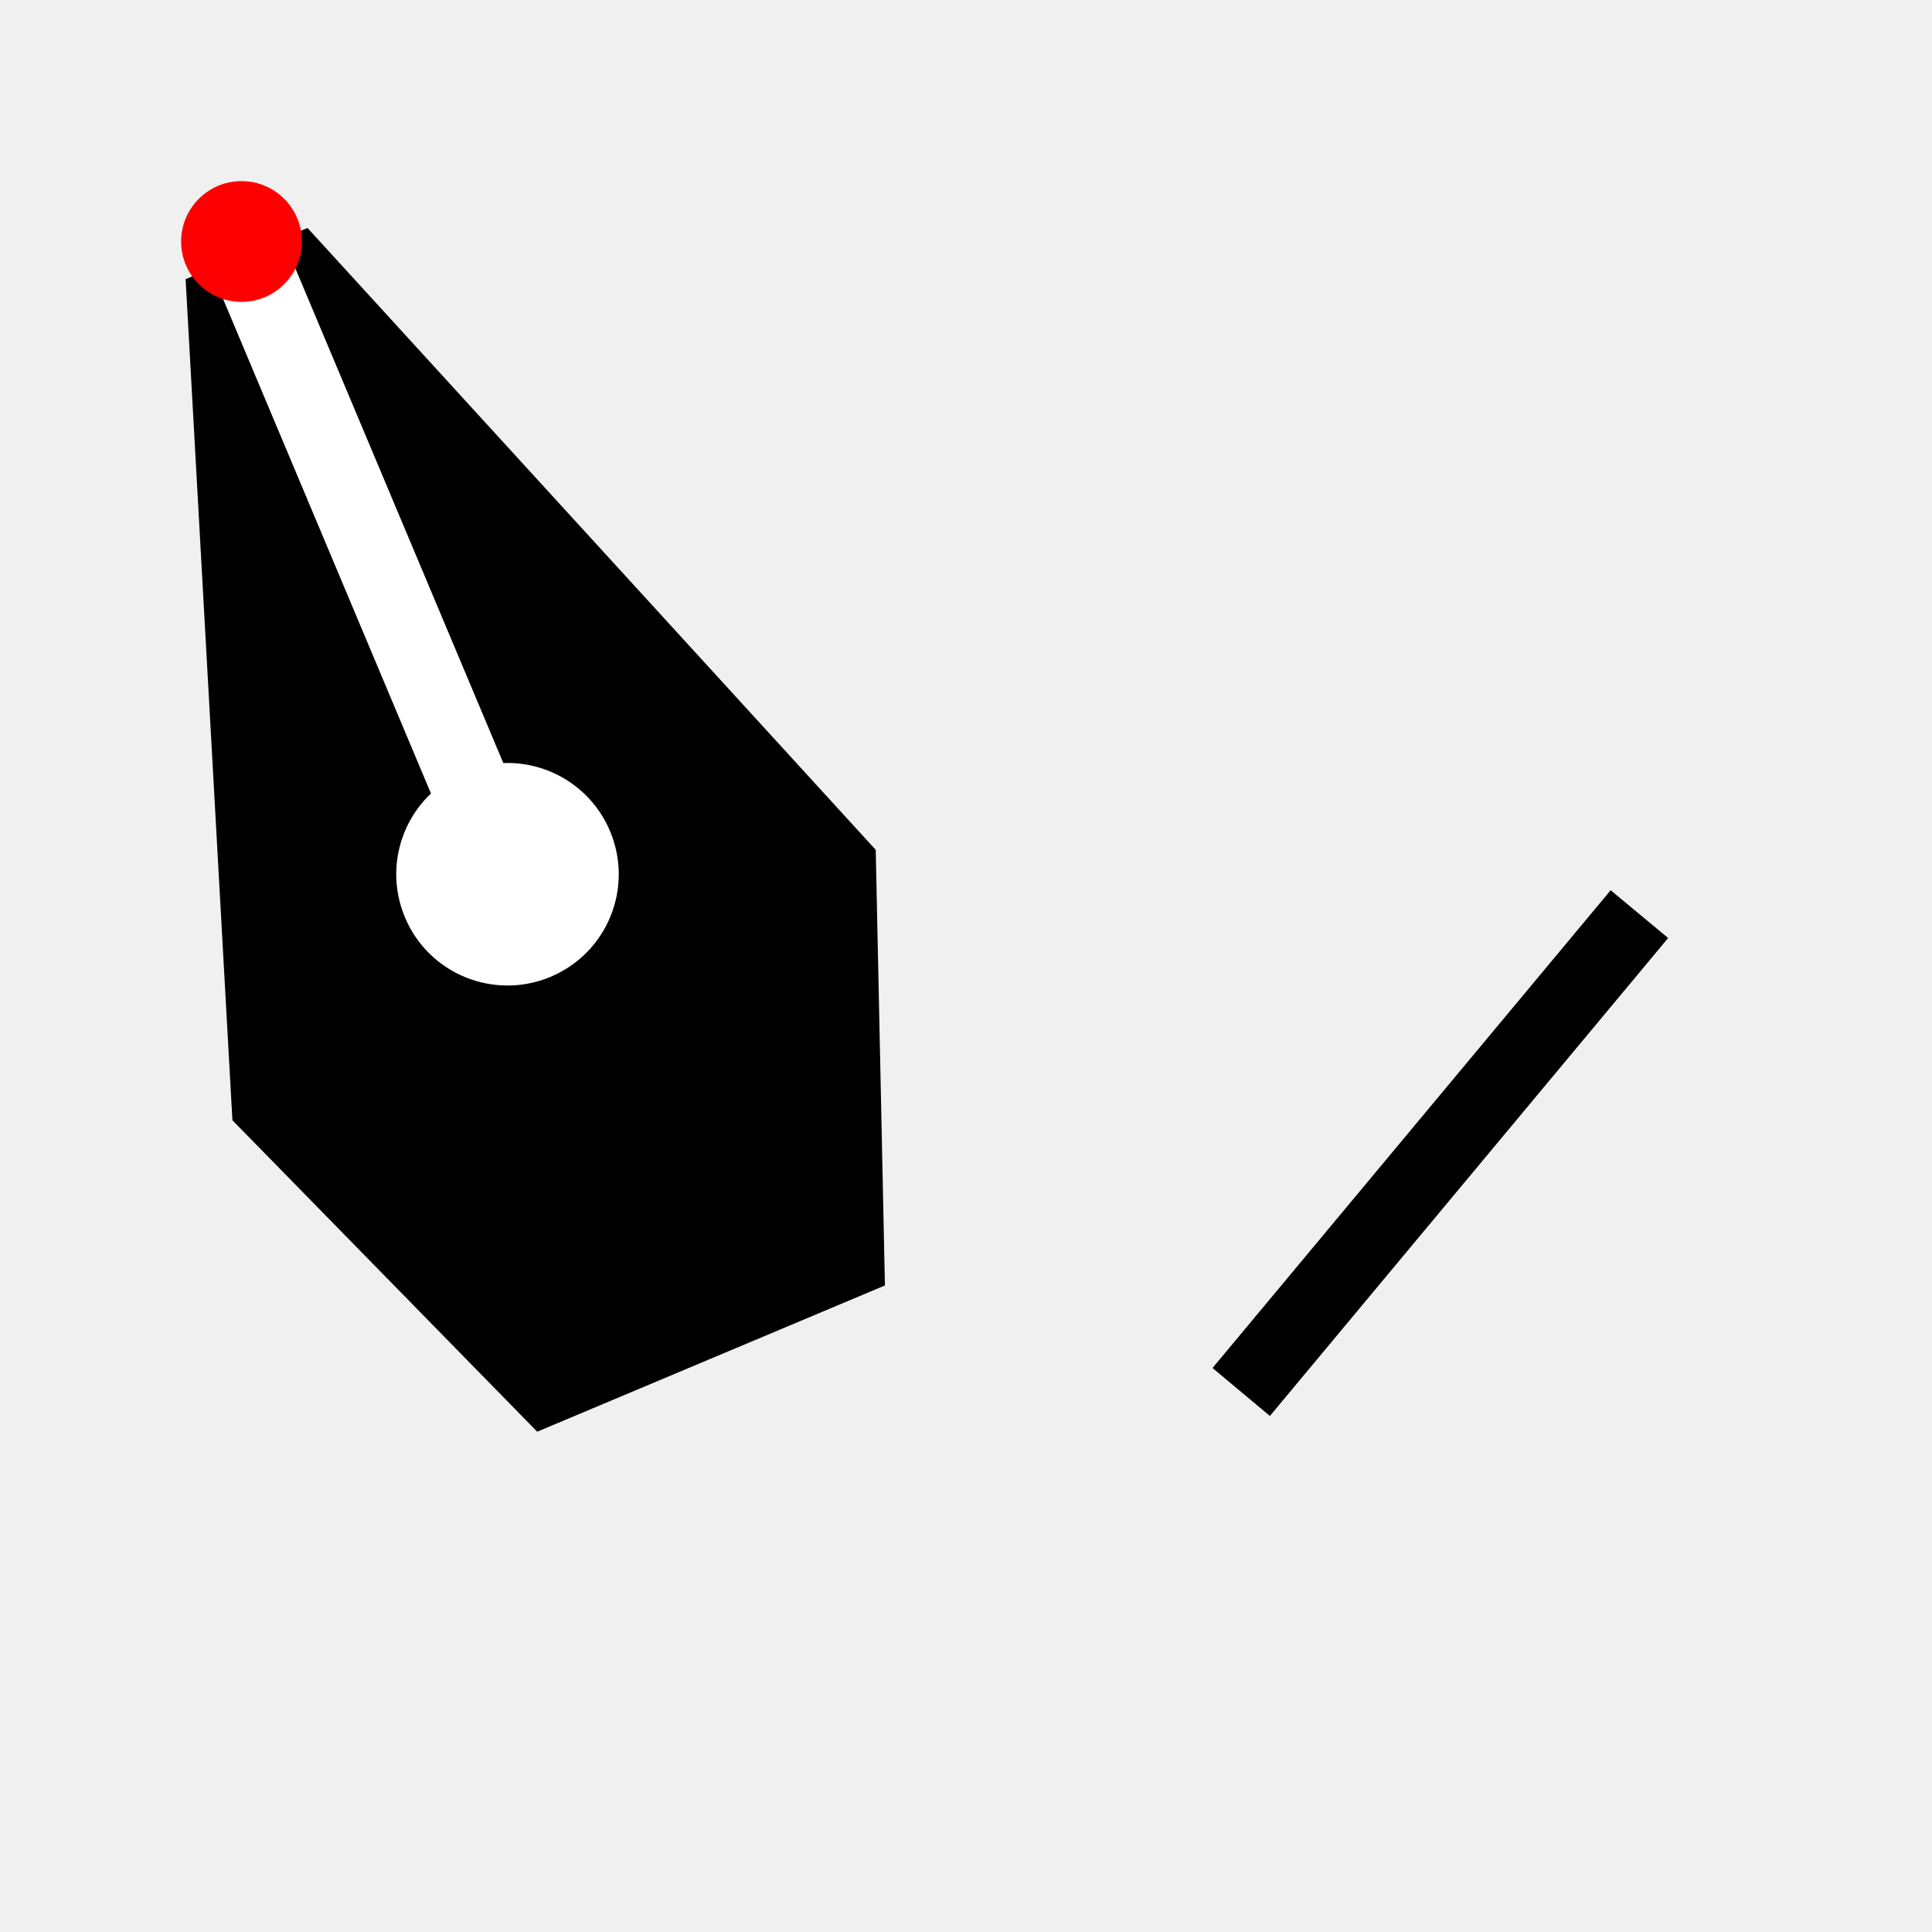
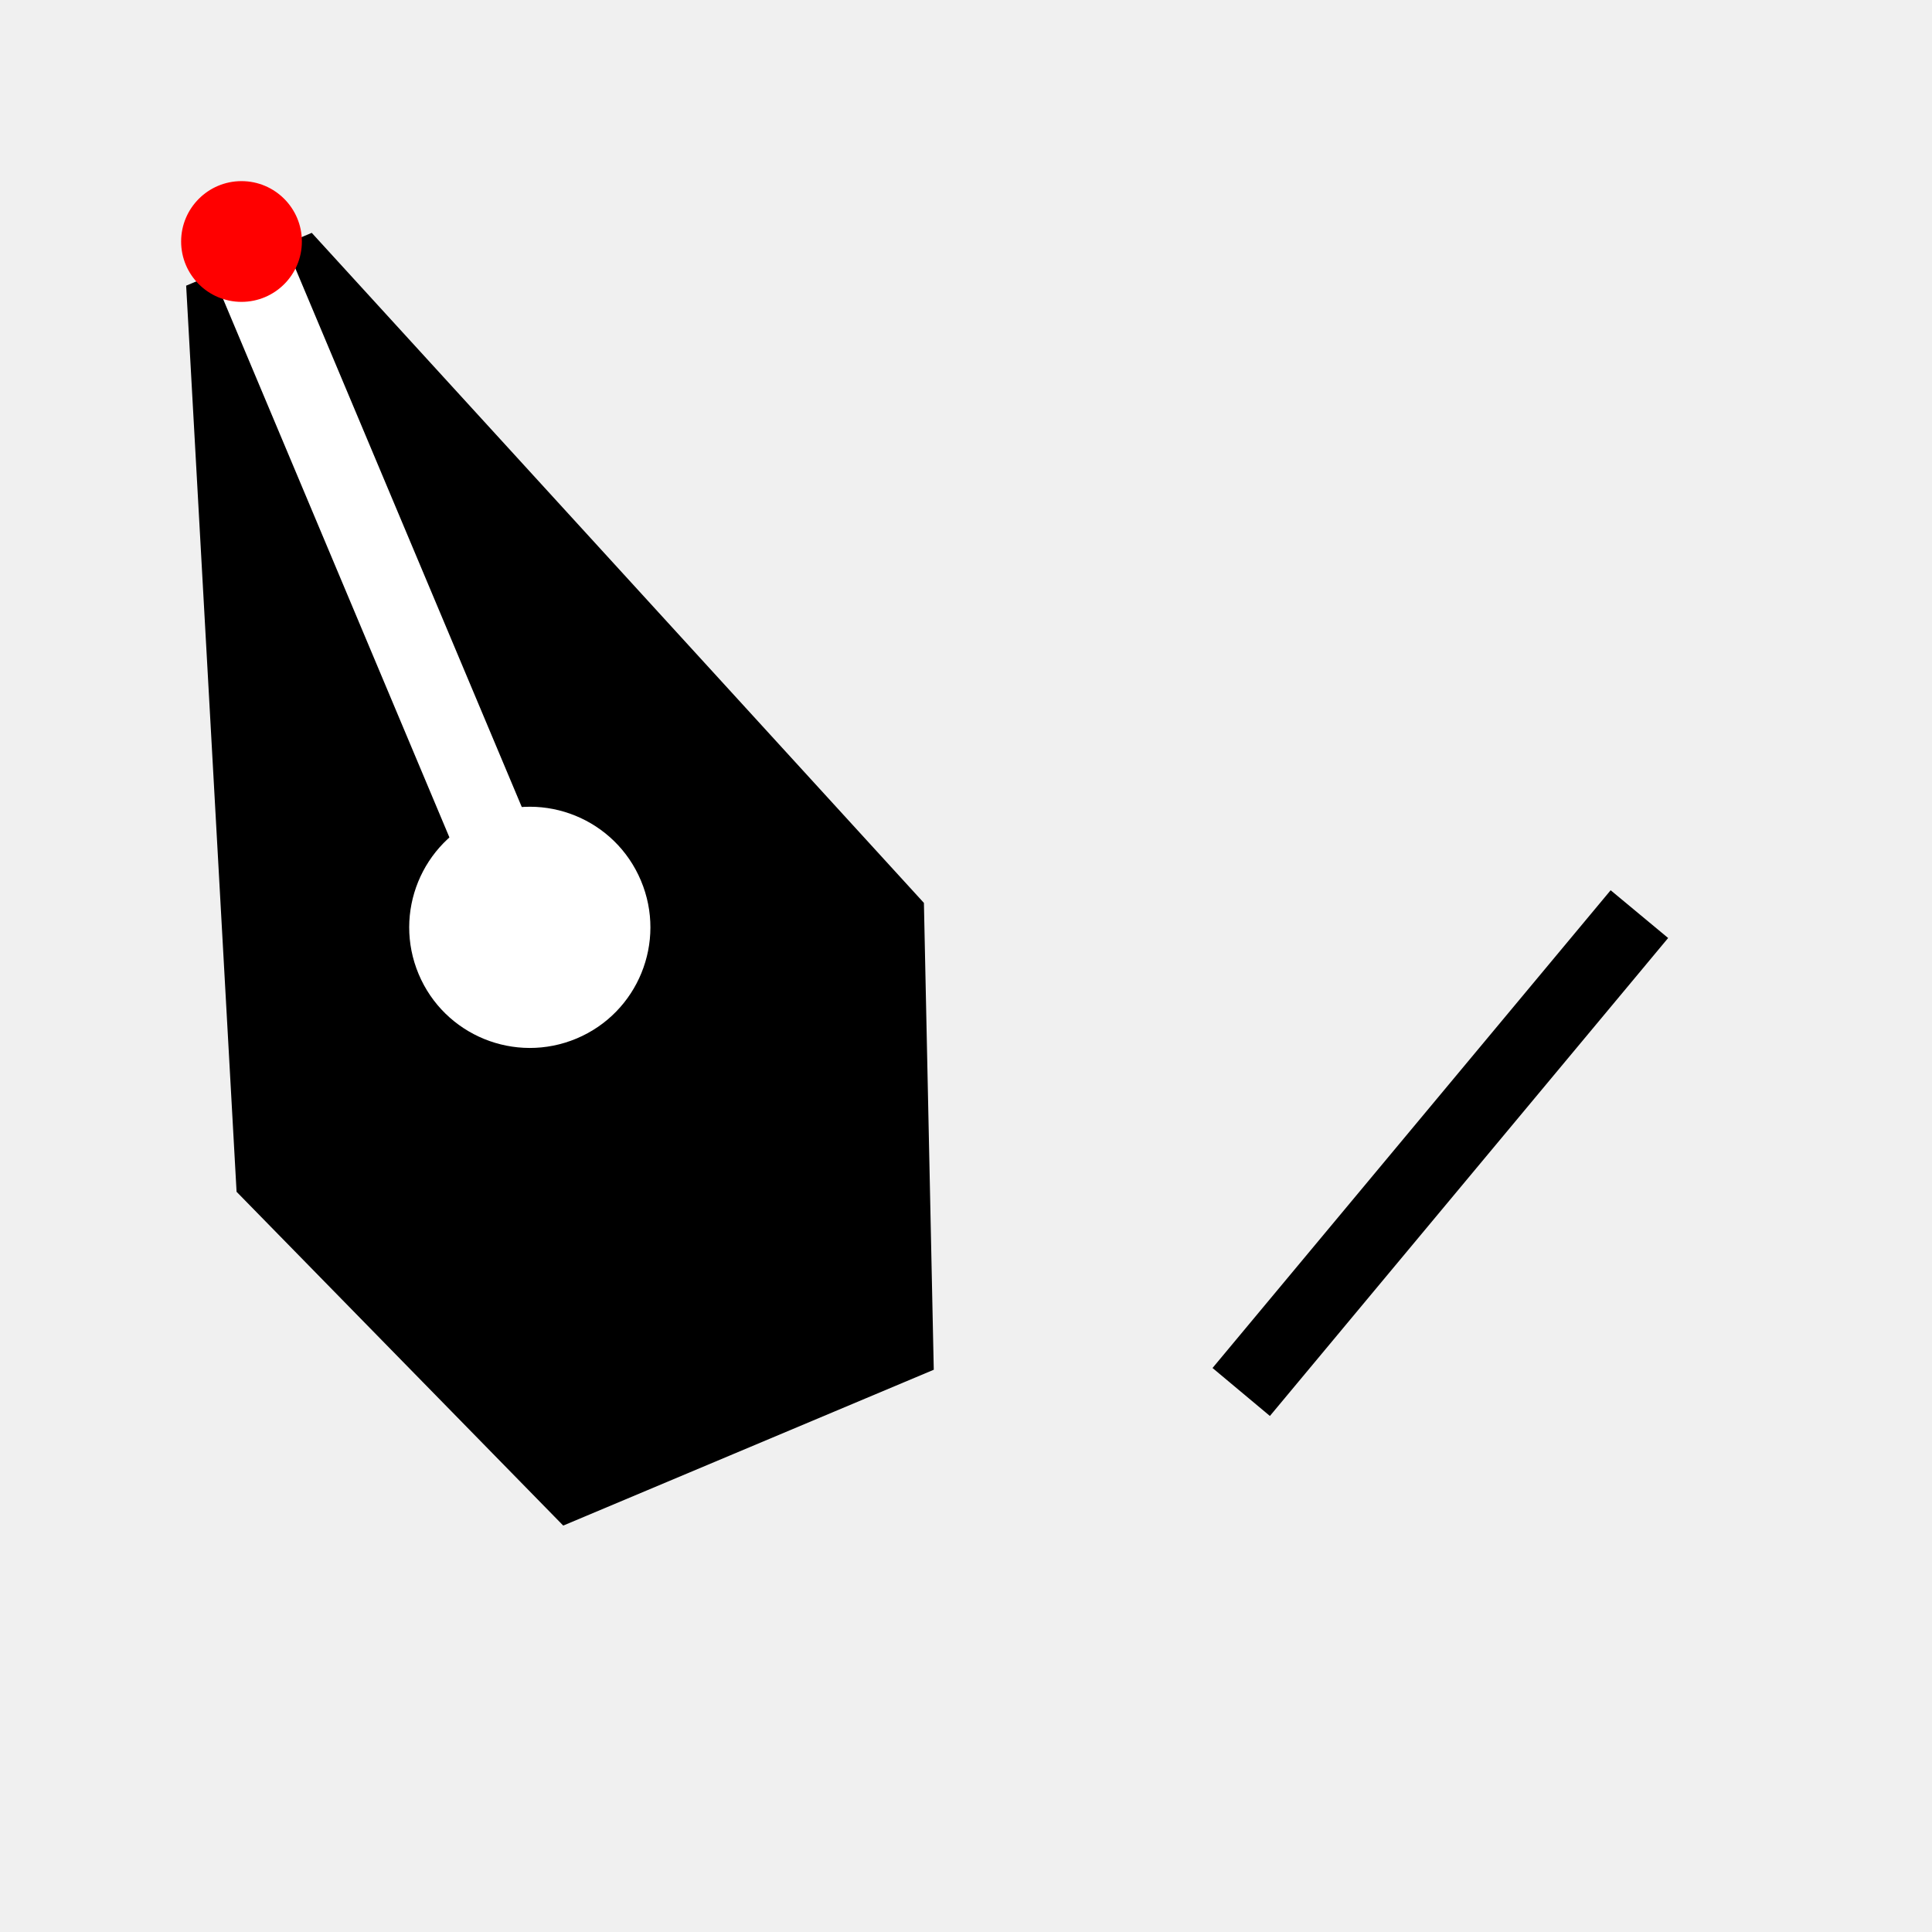
<svg xmlns="http://www.w3.org/2000/svg" width="32" height="32" viewBox="0 0 32 32">
  <g id="Layer_1" data-name="Layer 1">
-     <path id="nib" d="M13.643 20.633 L13.513 14.473 L4.831 4.971 L4.112 5.273 L4.827 18.124 L9.137 22.528 Z" fill="#000000" stroke="#000000" stroke-width="2" stroke-miterlimit="10" />
-     <path d="M4 4 L8.664 15.095" fill="none" stroke="#ffffff" stroke-width="1.3" stroke-miterlimit="10" />
-     <path d="M6.707 15.194 C6.313 14.256 6.753 13.176 7.692 12.782 C8.63 12.387 9.71 12.828 10.104 13.766 C10.499 14.705 10.058 15.785 9.12 16.179 C8.181 16.573 7.101 16.133 6.707 15.194 Z" fill="#ffffff" />
+     <path d="M20.787 22.595 L26.742 15.449 L26.925 15.601 L20.97 22.748 Z" fill="#000000" stroke="#000000" stroke-miterlimit="10" />
+     <path id="nib" d="M14.452 22.029 L14.311 15.352 L4.901 5.052 L4.121 5.38 L4.896 19.309 L9.568 24.083 Z" fill="#000000" stroke="#000000" stroke-width="2" stroke-miterlimit="10" />
+     <path d="M4 4 L9.055 16.026" fill="none" stroke="#ffffff" stroke-width="1.3" stroke-miterlimit="10" />
+     <path d="M6.934 16.134 C6.507 15.117 6.984 13.946 8.002 13.519 C9.019 13.091 10.189 13.569 10.616 14.586 C11.044 15.603 10.566 16.774 9.55 17.201 C8.532 17.628 7.361 17.151 6.934 16.134 Z" fill="#ffffff" />
    <path id="hotspot" d="M5 4 C5 4.552 4.552 5 4 5 C3.448 5 3 4.552 3 4 C3 3.448 3.448 3 4 3 C4.552 3 5 3.448 5 4 Z" fill="#ff0000" />
-     <path d="M20.787 22.595 L26.742 15.449 L26.925 15.601 L20.97 22.748 Z" fill="#000000" stroke="#000000" stroke-miterlimit="10" />
  </g>
</svg>
